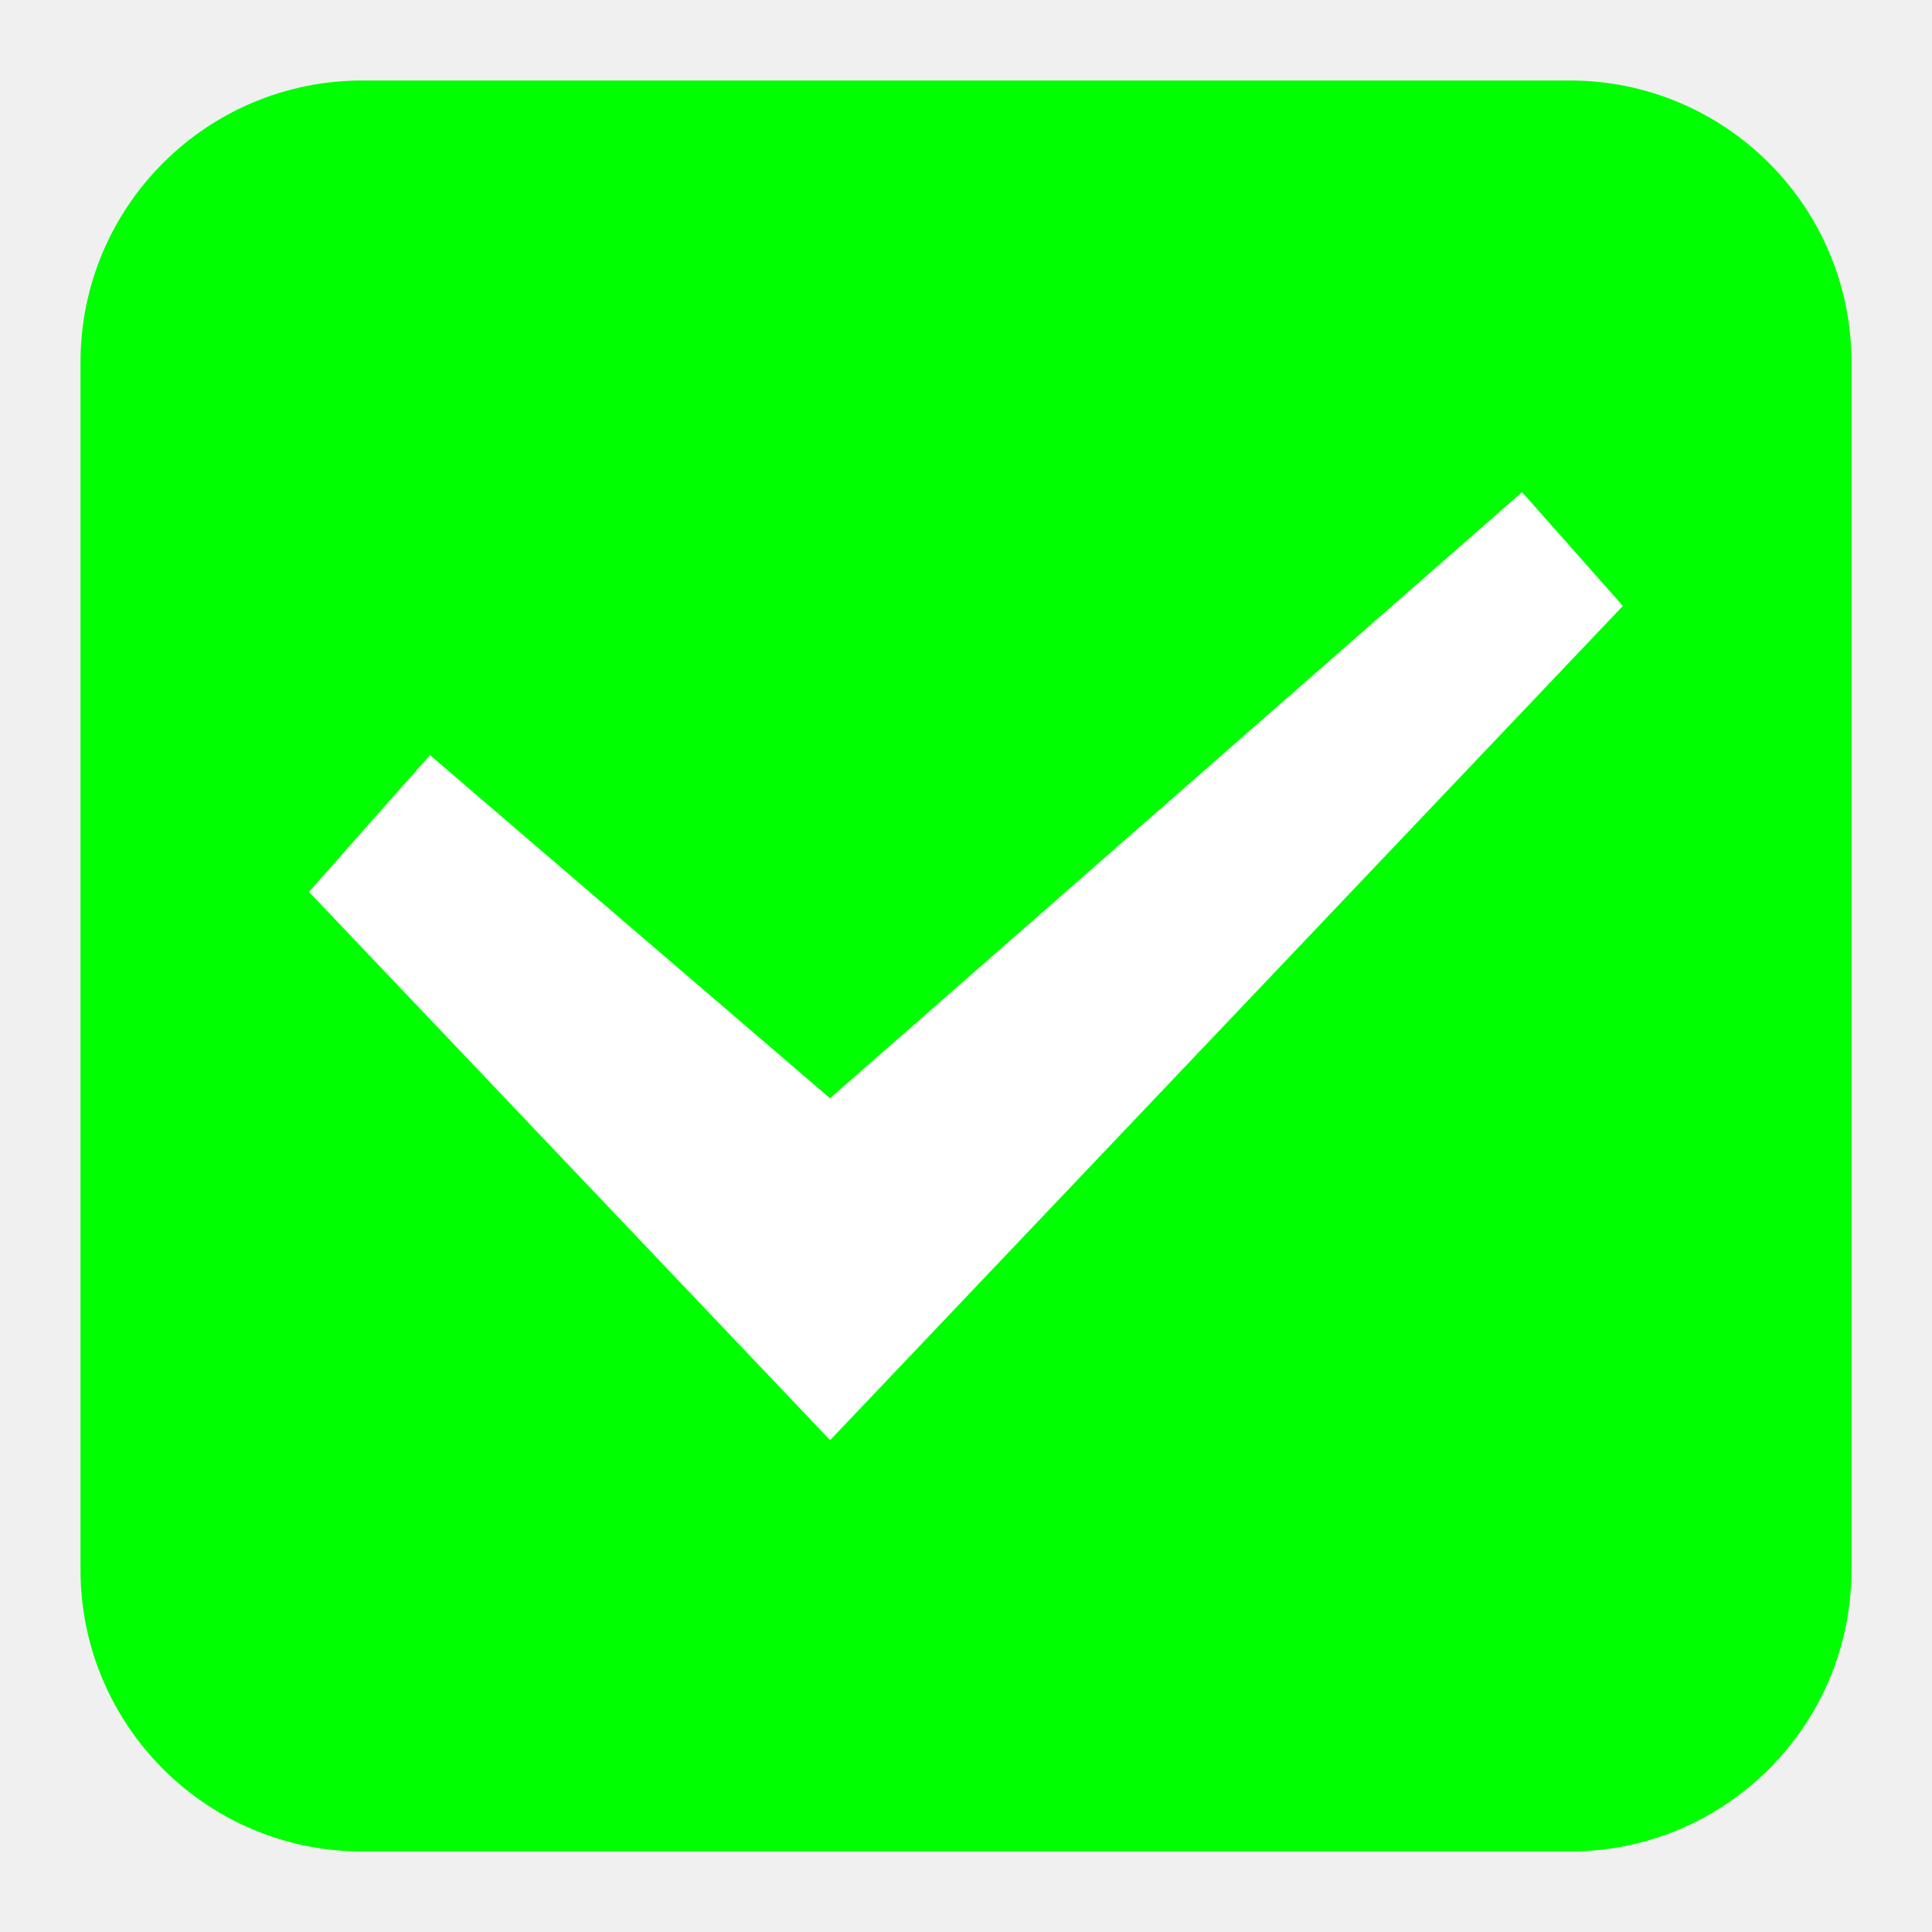
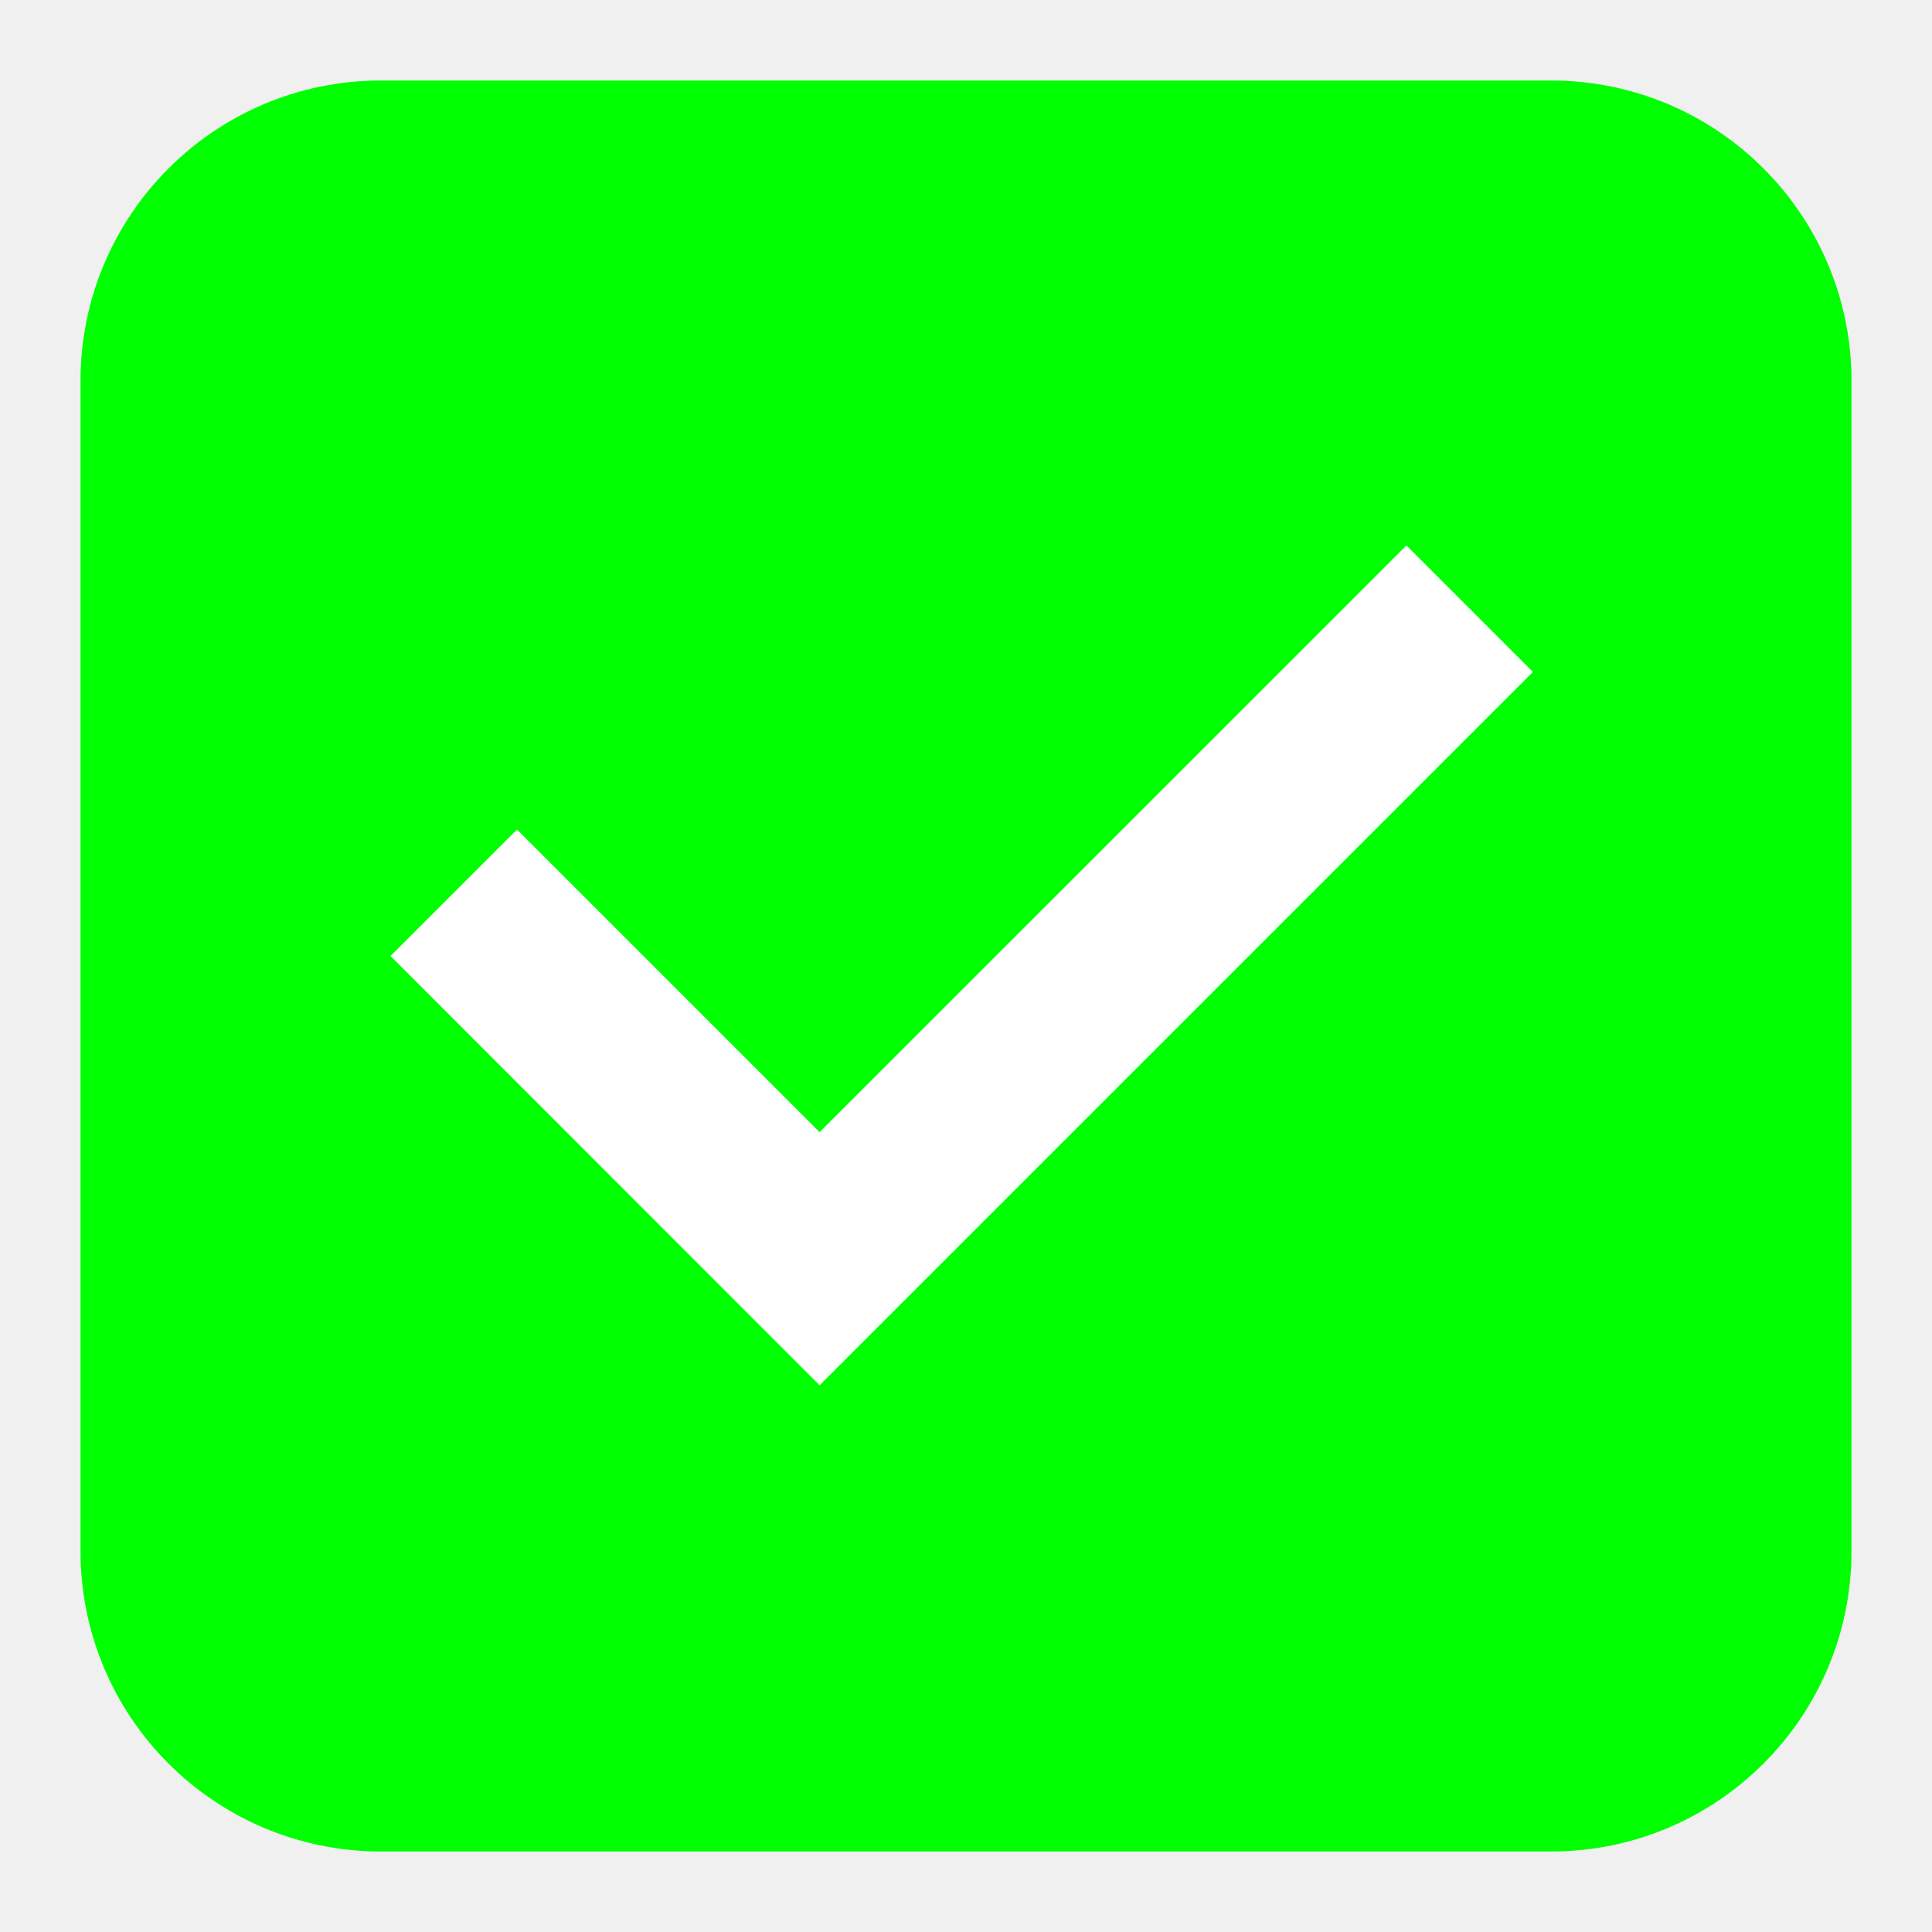
- <svg xmlns="http://www.w3.org/2000/svg" width="24" height="24">
-   <rect x="1.5" y="1.5" width="21" height="21" fill="#00ff01" stroke="#00ff01" stroke-linejoin="round" style="stroke-width:1" rx="3" />
-   <path d="m20.16 7.527-1.253-1.414-.118.104-8.478 7.426-4.97-4.263-1.503 1.699 6.474 6.811z" fill="#fff" fill-rule="evenodd" />
+ <svg xmlns="http://www.w3.org/2000/svg" width="24" height="24" version="1.1" id="svg745">
+   <defs id="defs749" />
+   <rect style="display:inline;fill:#00ff01;fill-rule:evenodd;stroke:#00ff01;stroke-width:1;stroke-linejoin:round;fill-opacity:1" id="rect481" width="21" height="21" x="1.5" y="1.5" ry="3.231" />
+   <path style="display:inline;fill:#ffffff;fill-rule:evenodd;stroke-width:0.5;stroke-linecap:square" d="m 17.471,6.776 1.571,1.571 -8.861,8.861 -5.33,-5.332 1.571,-1.571 3.759,3.759 z" id="path897" />
</svg>
